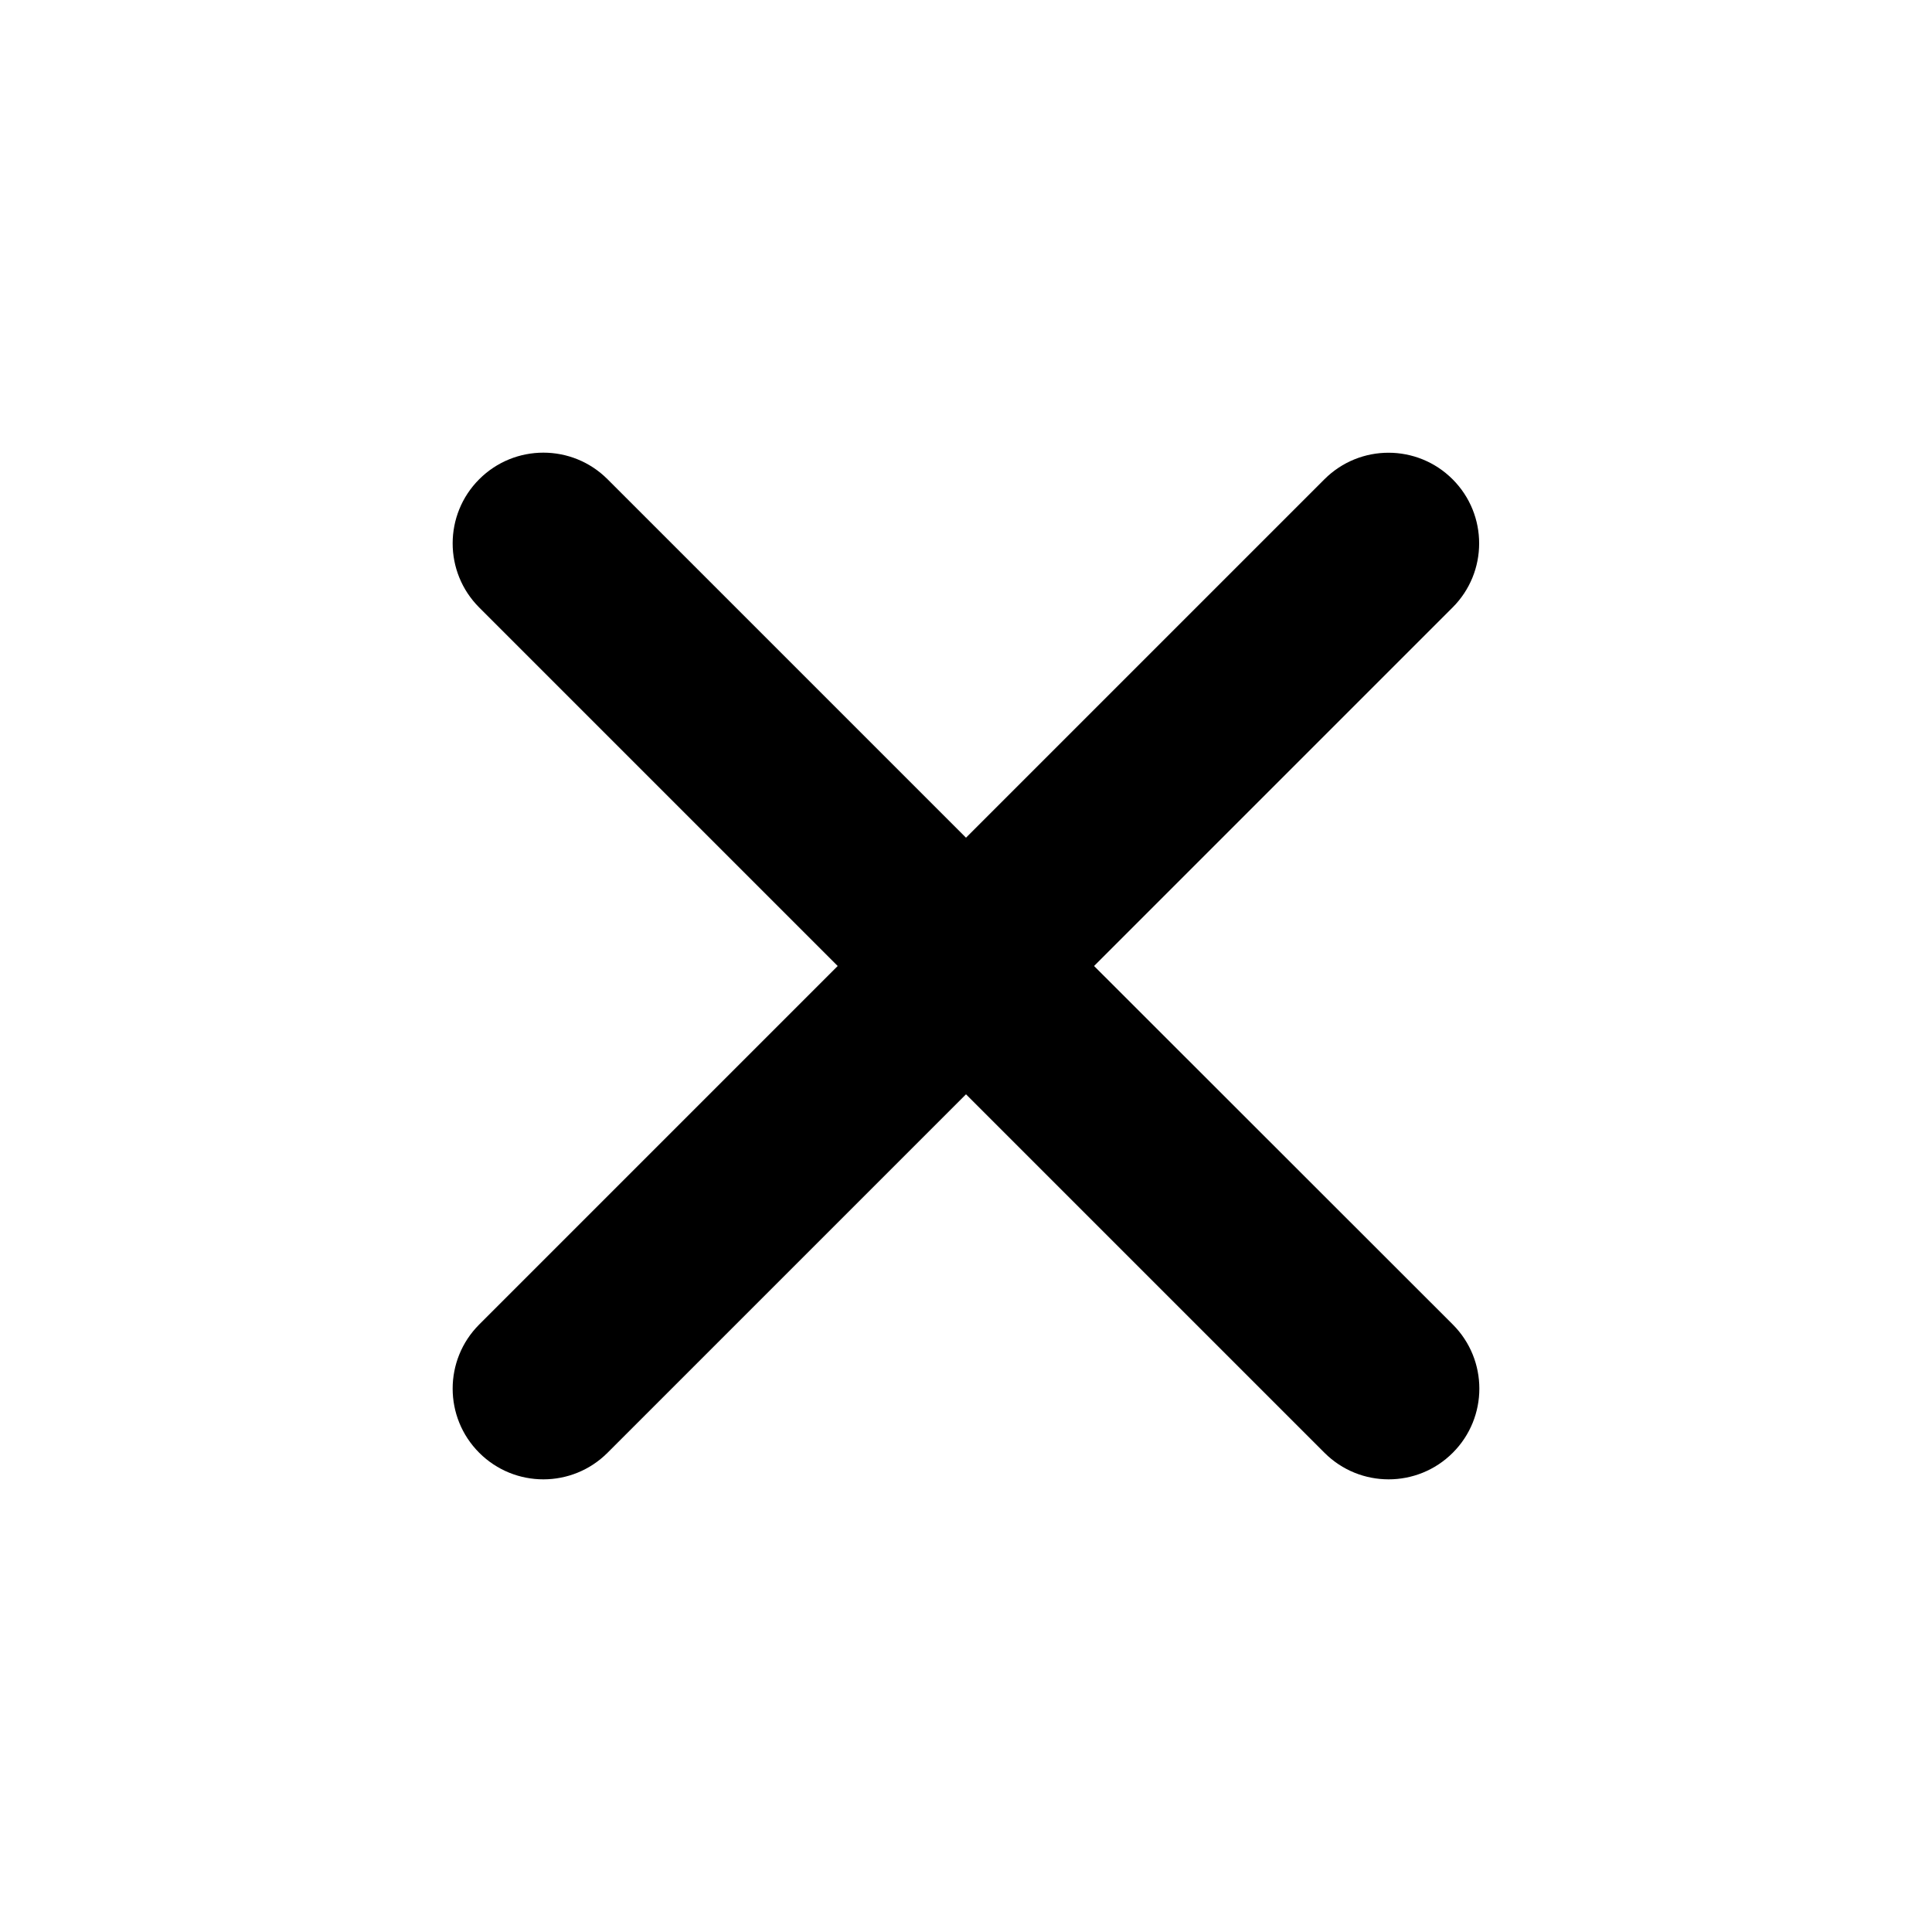
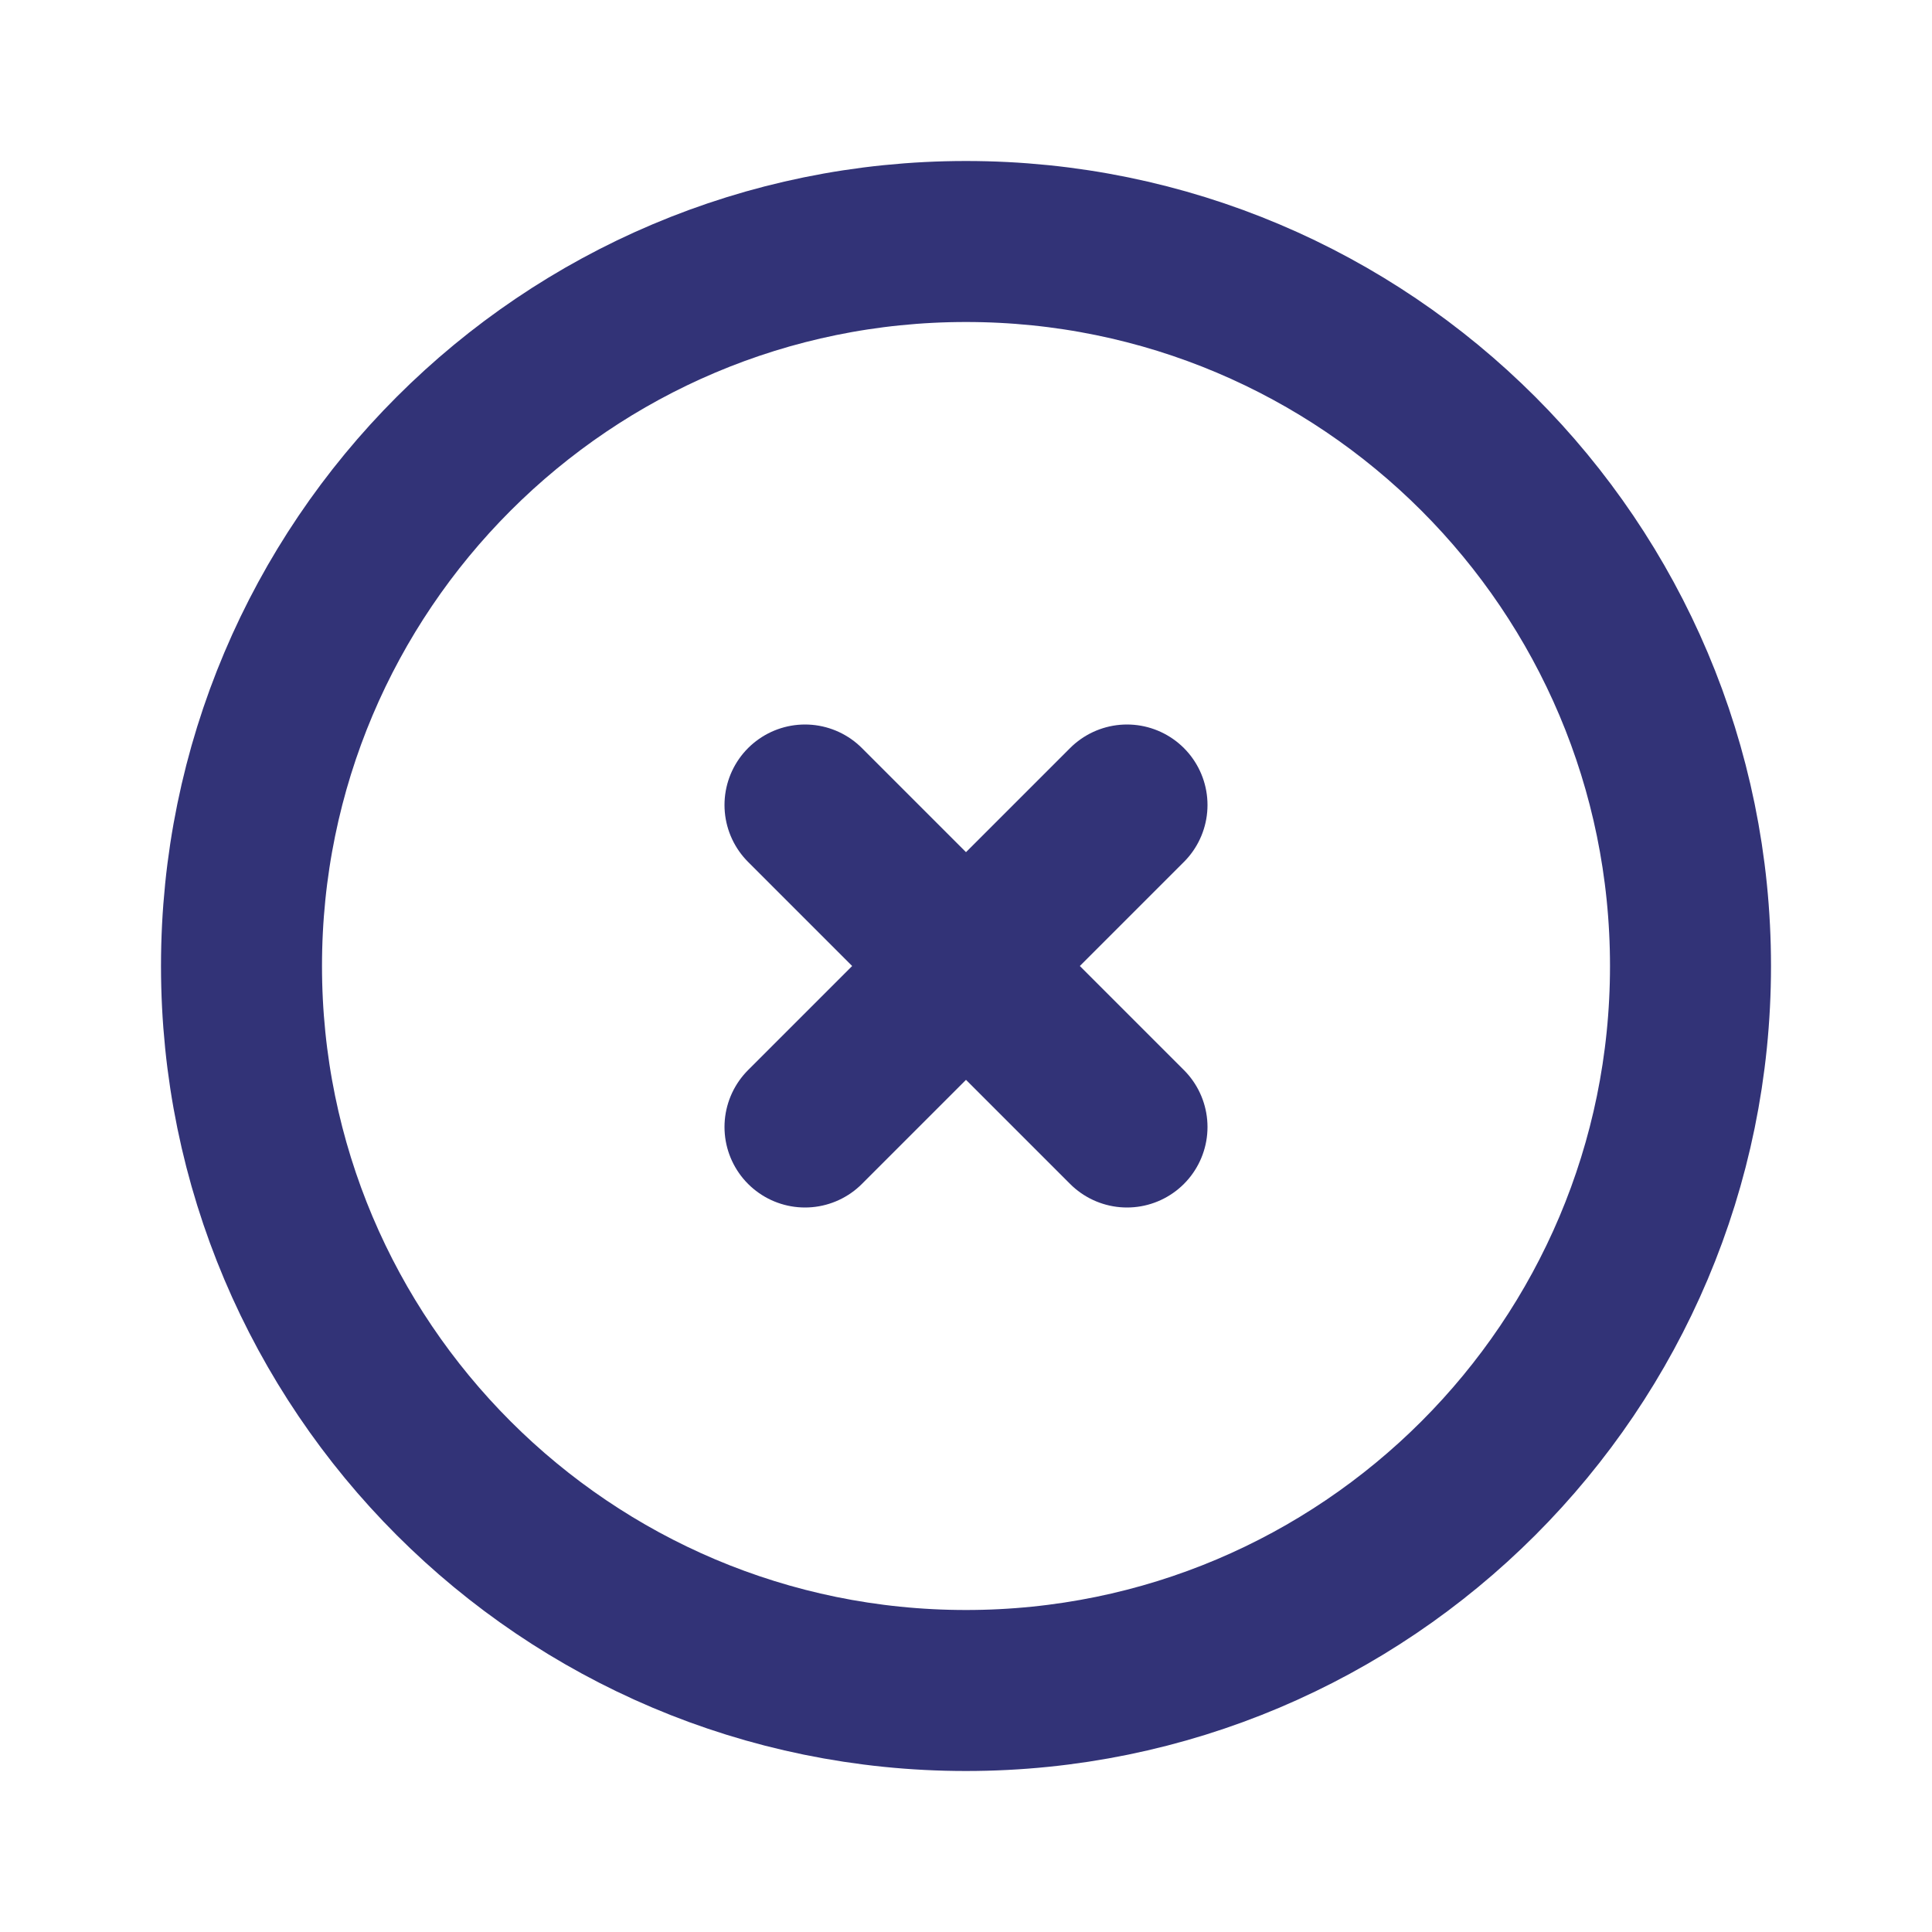
- <svg xmlns="http://www.w3.org/2000/svg" class="ionicon" viewBox="0 0 512 512">
-   <path d="M289.94 256l95-95A24 24 0 00351 127l-95 95-95-95a24 24 0 00-34 34l95 95-95 95a24 24 0 1034 34l95-95 95 95a24 24 0 0034-34z" />
+ <svg xmlns="http://www.w3.org/2000/svg" class="h-6 w-6" fill="none" viewBox="0 0 24 24" stroke="#323377" stroke-width="2">
+   <path stroke-linecap="round" stroke-linejoin="round" d="M10 14l2-2m0 0l2-2m-2 2l-2-2m2 2l2 2m7-2a9 9 0 11-18 0 9 9 0 0118 0z" />
</svg>
